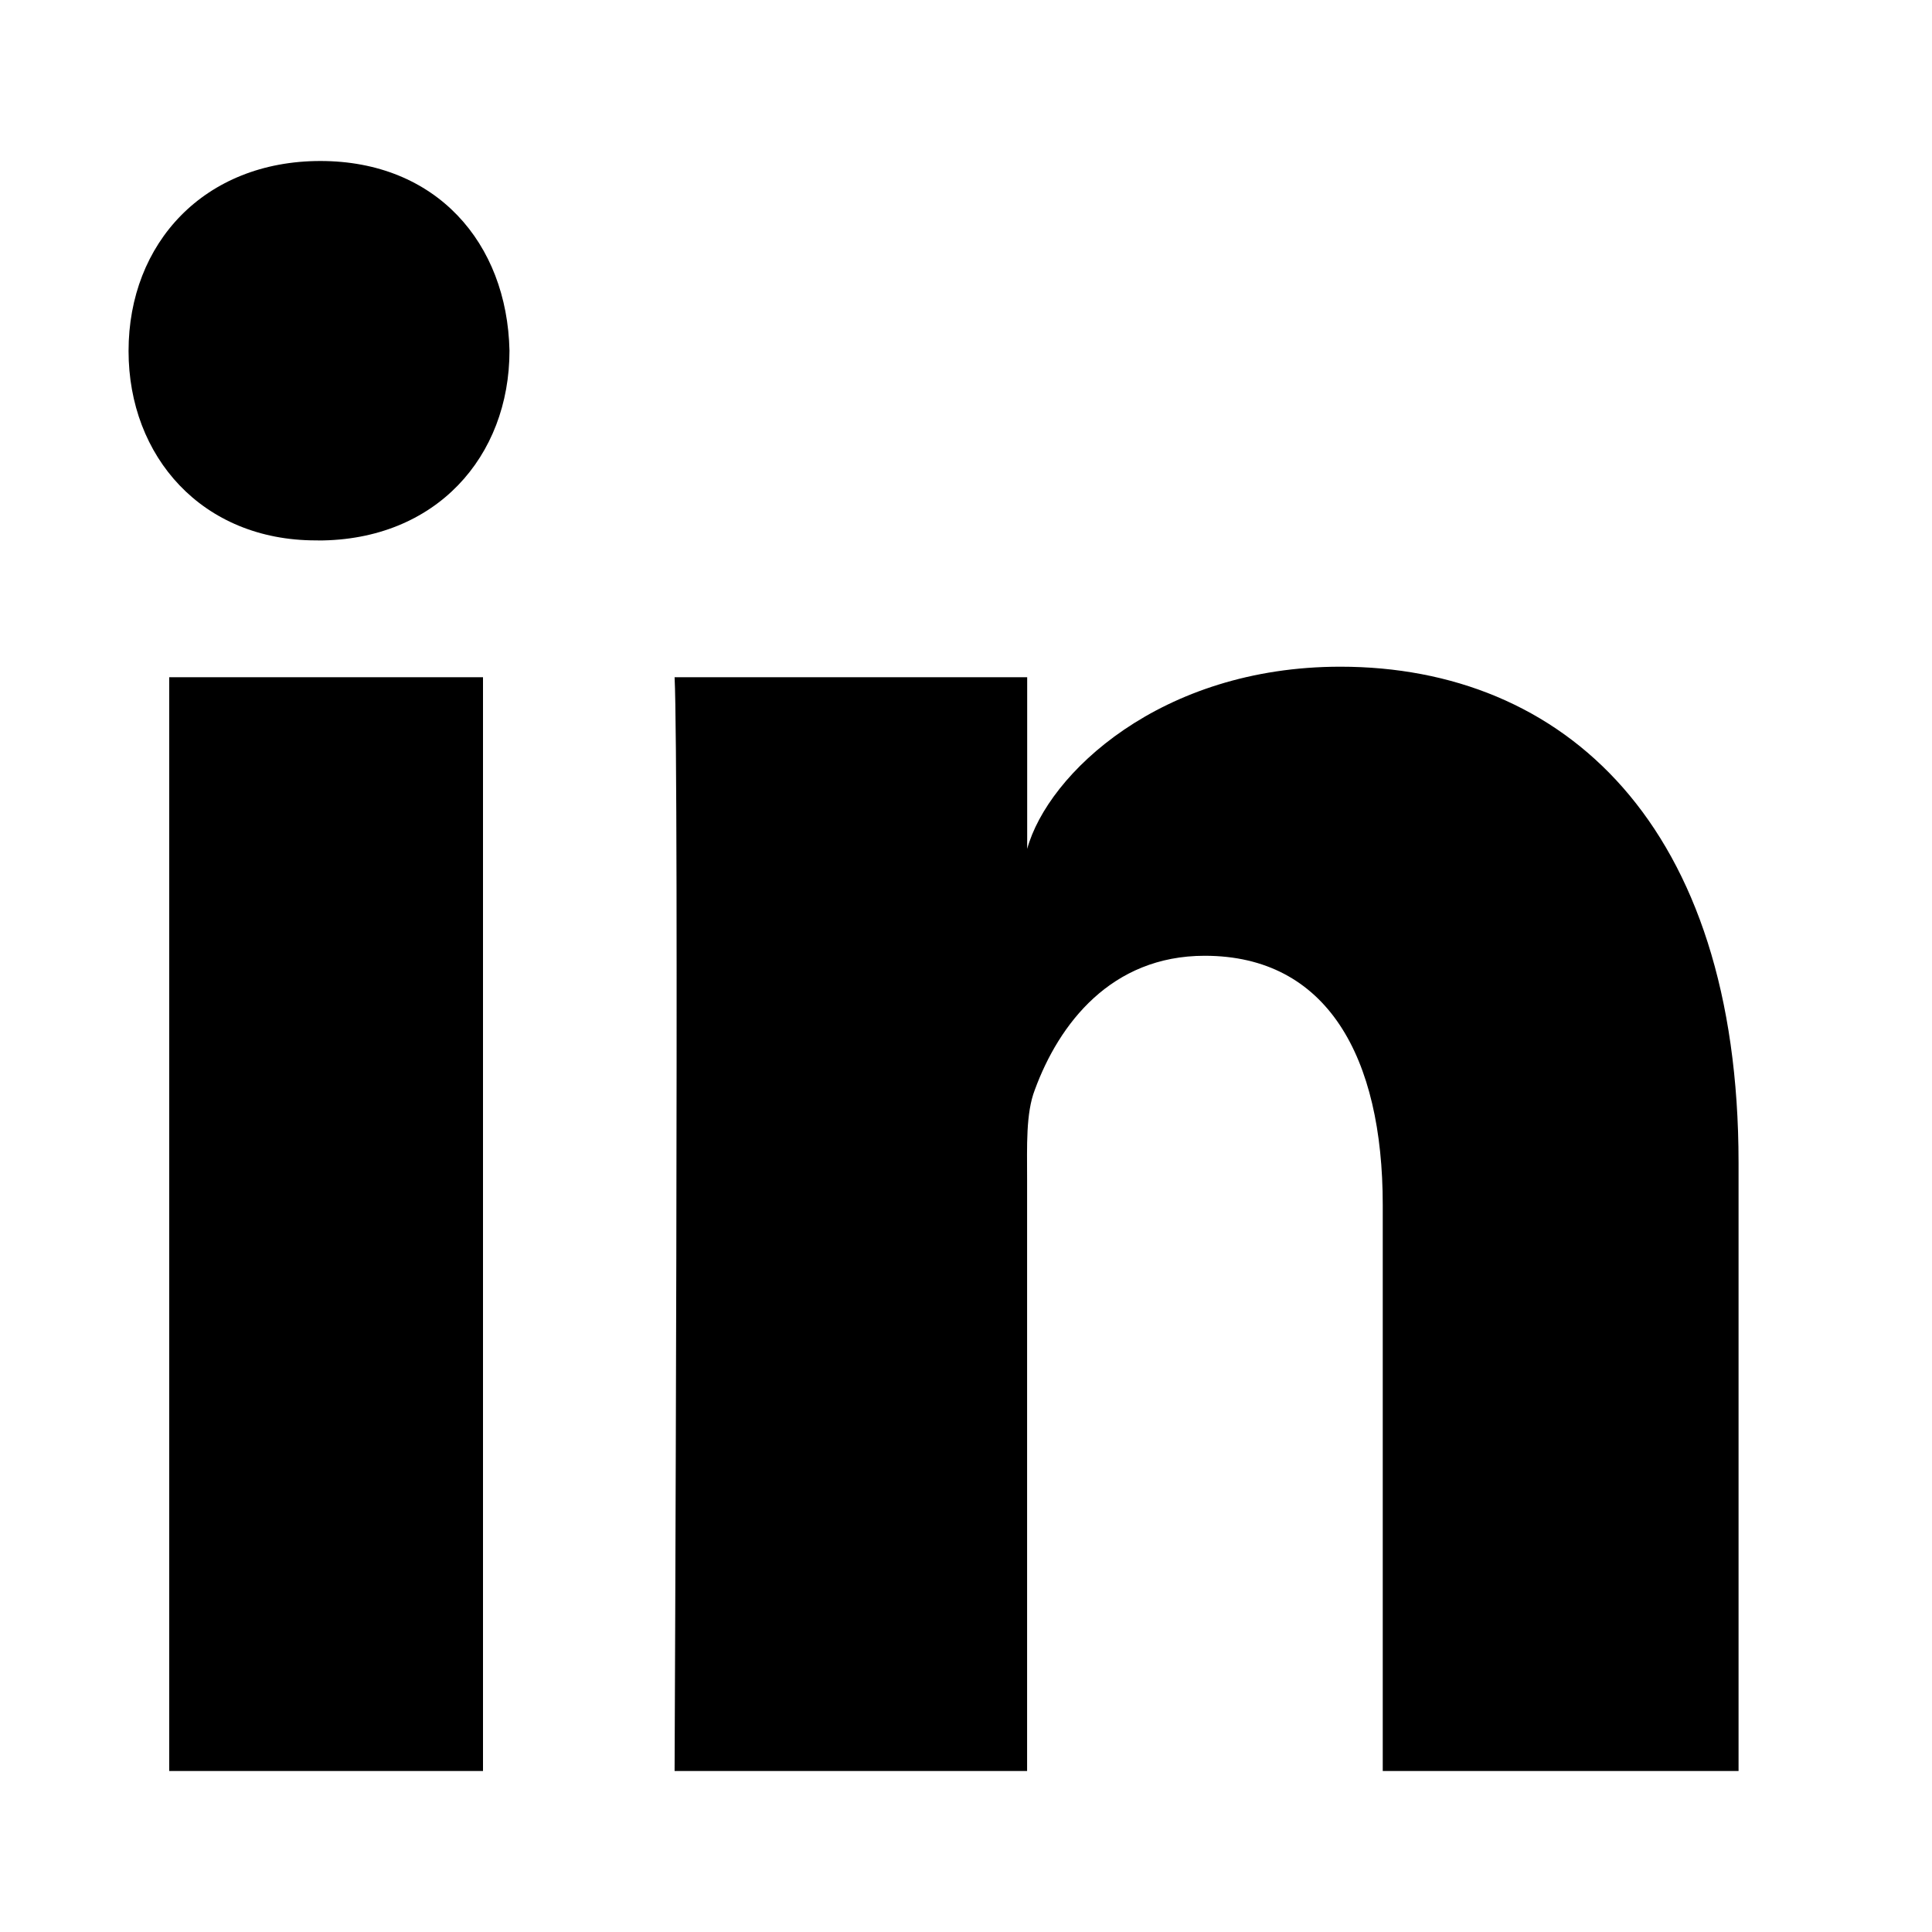
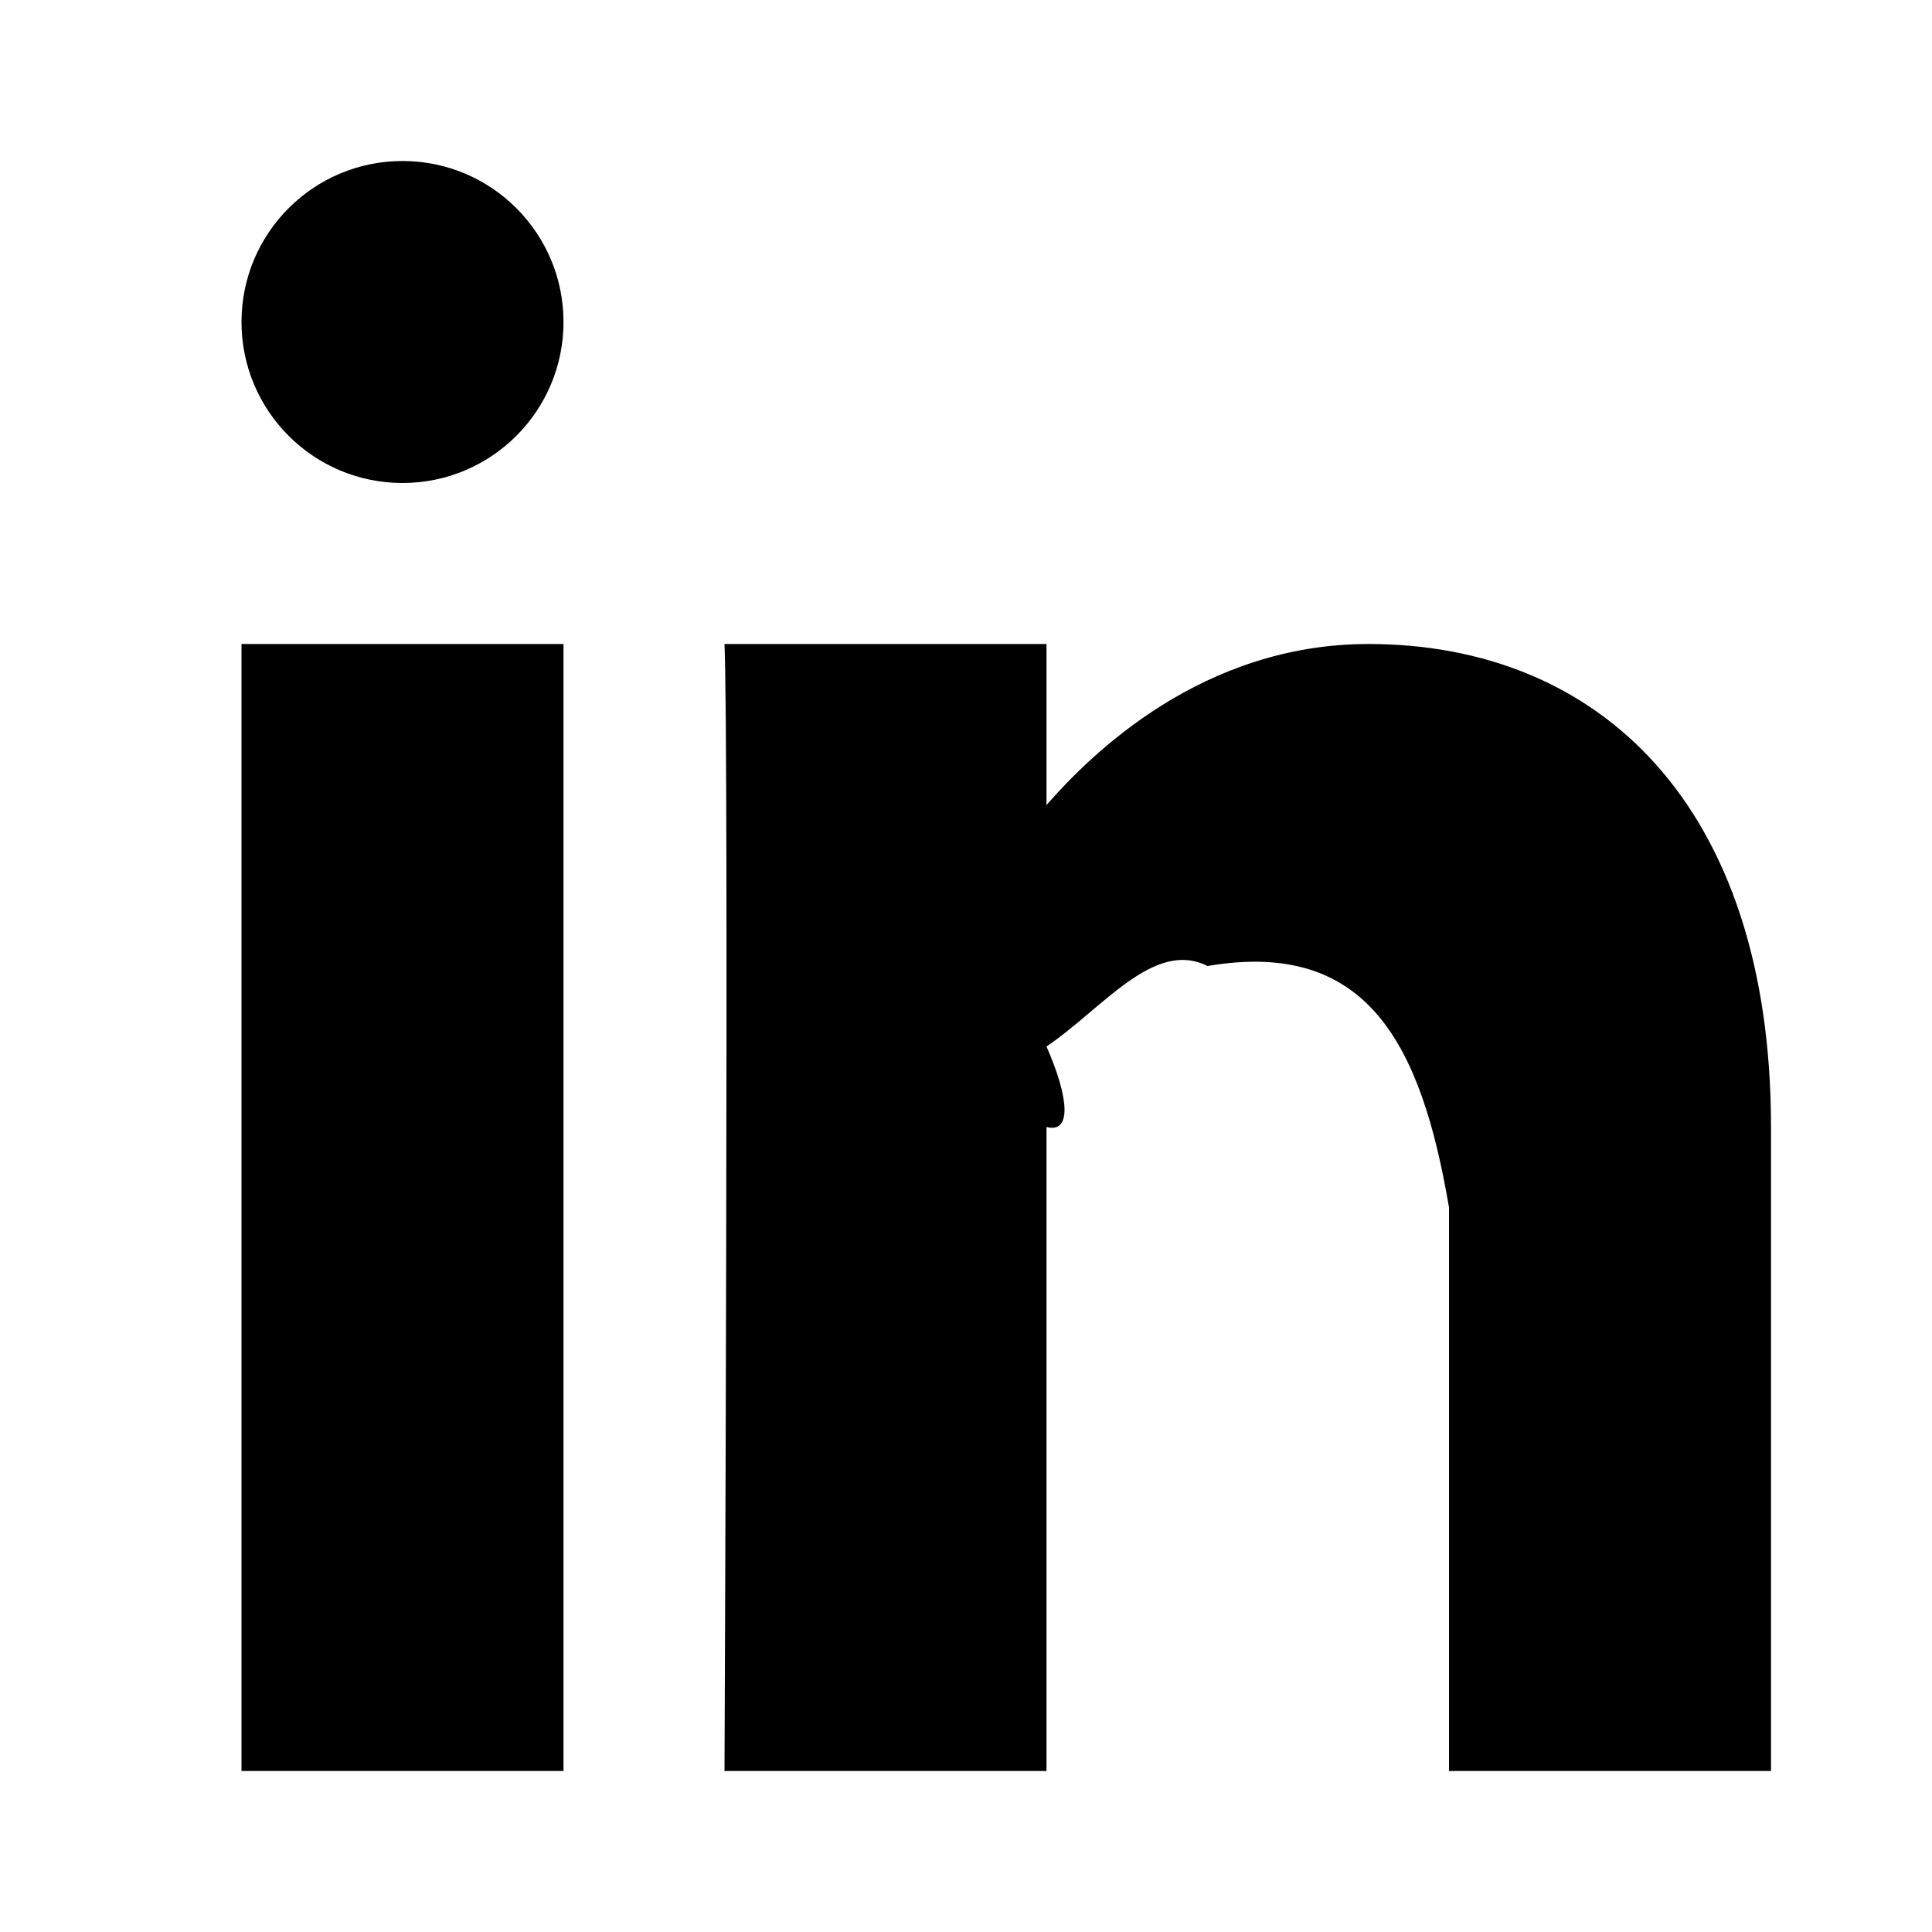
<svg xmlns="http://www.w3.org/2000/svg" viewBox="0 0 24 24" version="1.1">
-   <path d="M2.102 8.413H6V22H2.102V8.413zm1.85-1.7h-.029c-1.41 0-2.326-1.038-2.326-2.353C1.597 3.018 2.54 2 3.98 2 5.417 2 6.3 3.015 6.329 4.356c0 1.315-.912 2.358-2.377 2.358zM17.177 22v-7.032c0-1.84-.691-3.095-2.212-3.095-1.163 0-1.81.847-2.11 1.665-.113.292-.096.7-.096 1.11V22H8.38s.057-12.455 0-13.587h4.38v2.132c.258-.932 1.657-2.263 3.89-2.263 2.77 0 4.947 1.956 4.947 6.163V22h-4.42z" />
+   <path d="M3 8h4v14H3V8zm19 14h-4v-7c-.348-2.055-1.028-3.335-3-3-.667-.335-1.303.529-2 1 .29.662.307 1.079 0 1v8H9S9.056 9.289 9 8h4v2c.562-.642 1.938-2 4-2 2.86 0 5 1.996 5 6v8zM5 6a2 2 0 1 0 0-4 2 2 0 0 0 0 4z" id="Shape" />
</svg>
